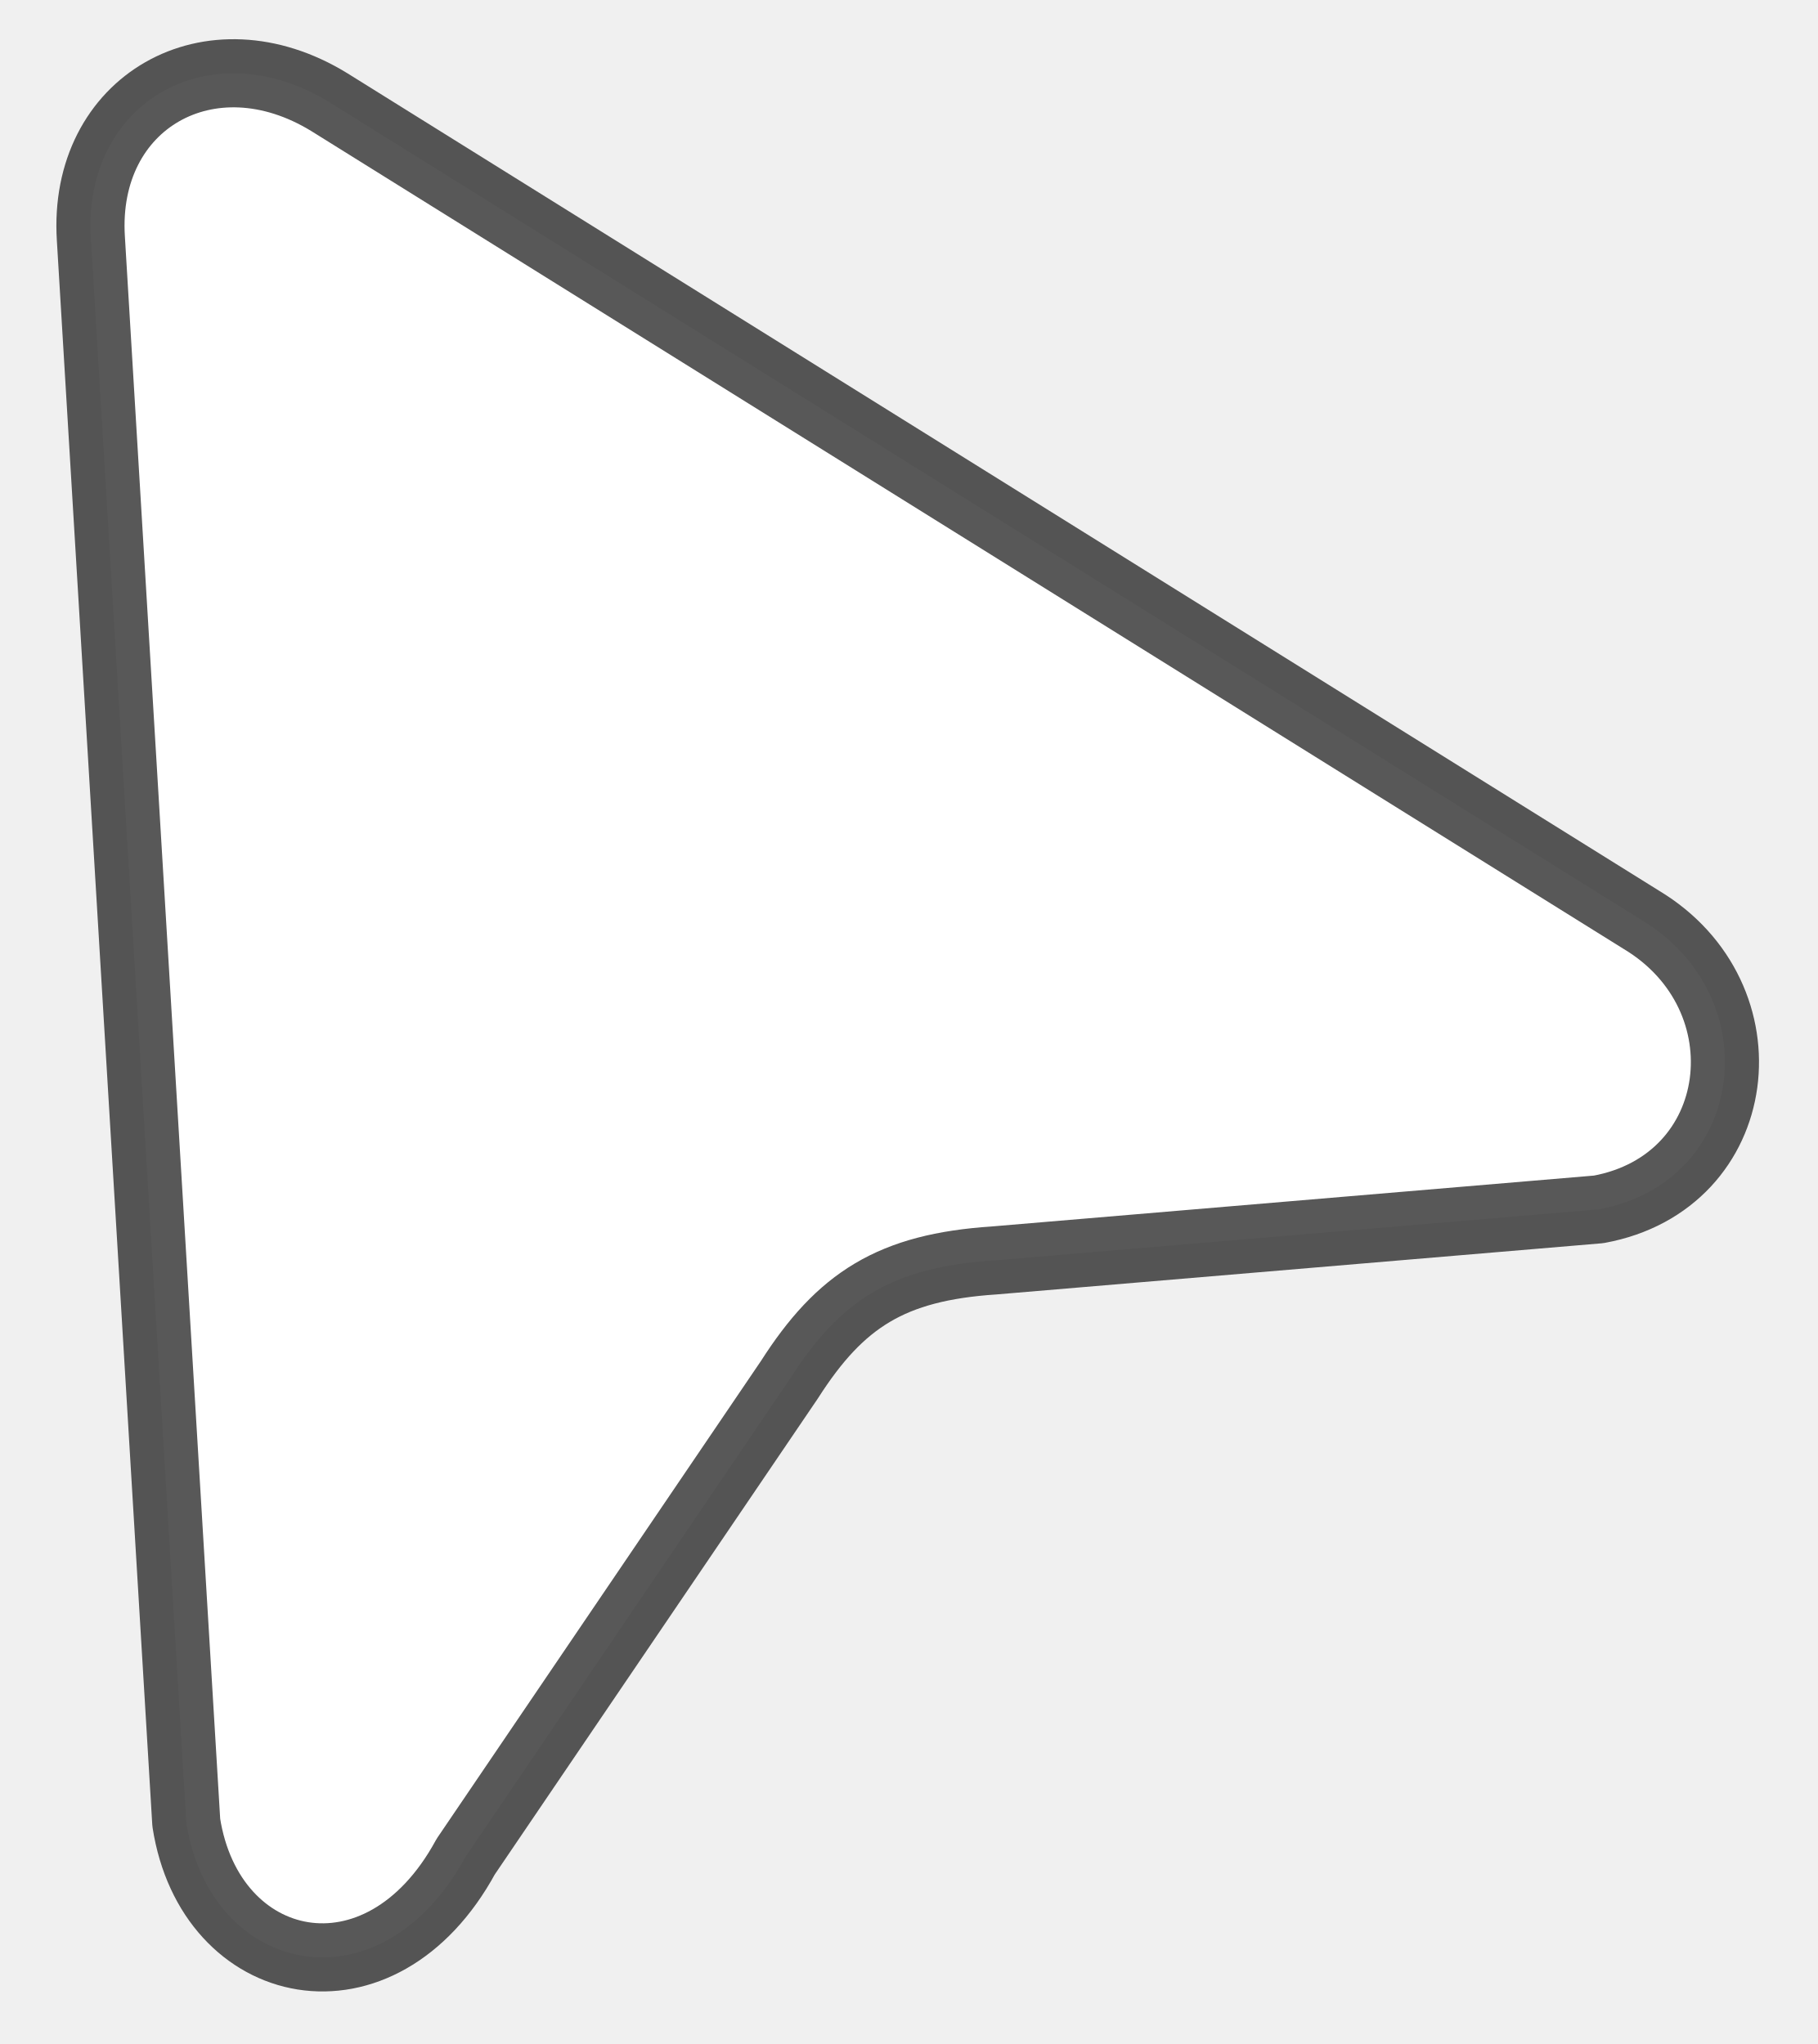
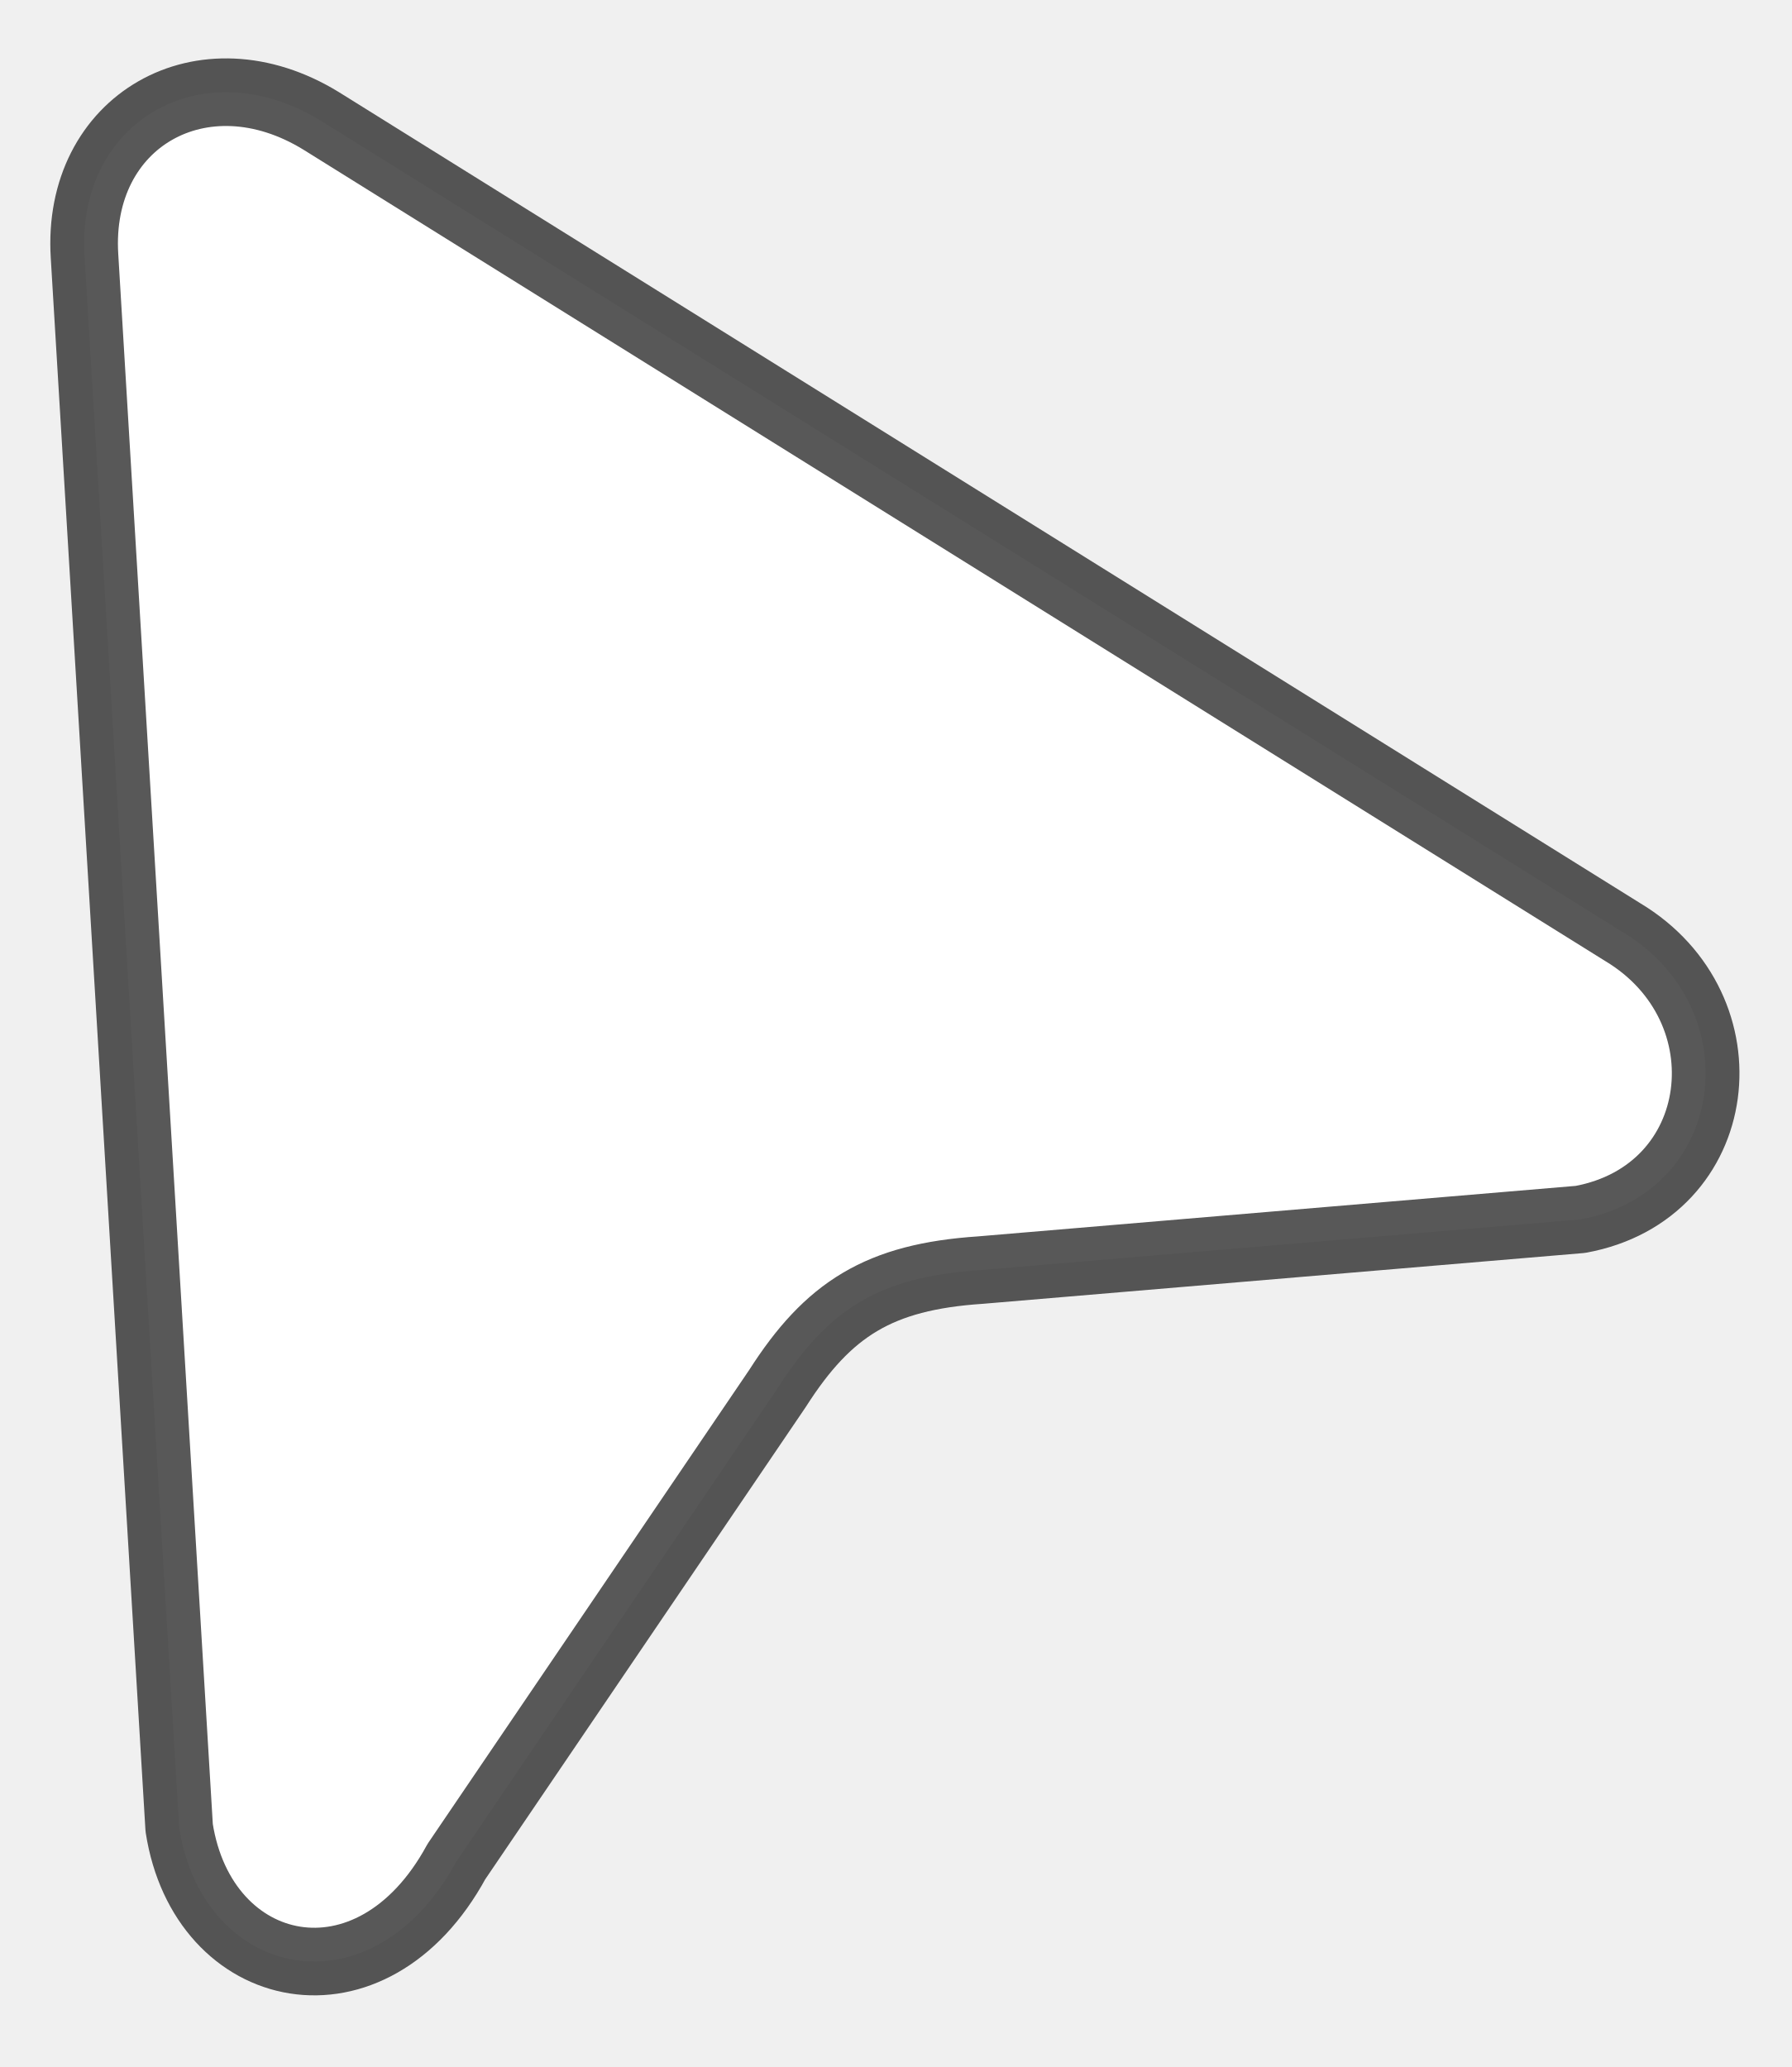
- <svg xmlns="http://www.w3.org/2000/svg" width="16" height="18" viewBox="32 23 106 120">
+ <svg xmlns="http://www.w3.org/2000/svg" width="13" height="15" viewBox="32 23 106 120">
  <path d="M37 37C36.5 29 44 24.7 51 29L128 77C135.5 81.5 134.2 92.4 125.5 94L90 97C84 97.4 81 99.3 78 104L59 132C54 141.2 44 139 42.6 130Z" fill="#fff" stroke="#181818" stroke-opacity=".72" stroke-width="4" stroke-linejoin="round" />
</svg>
